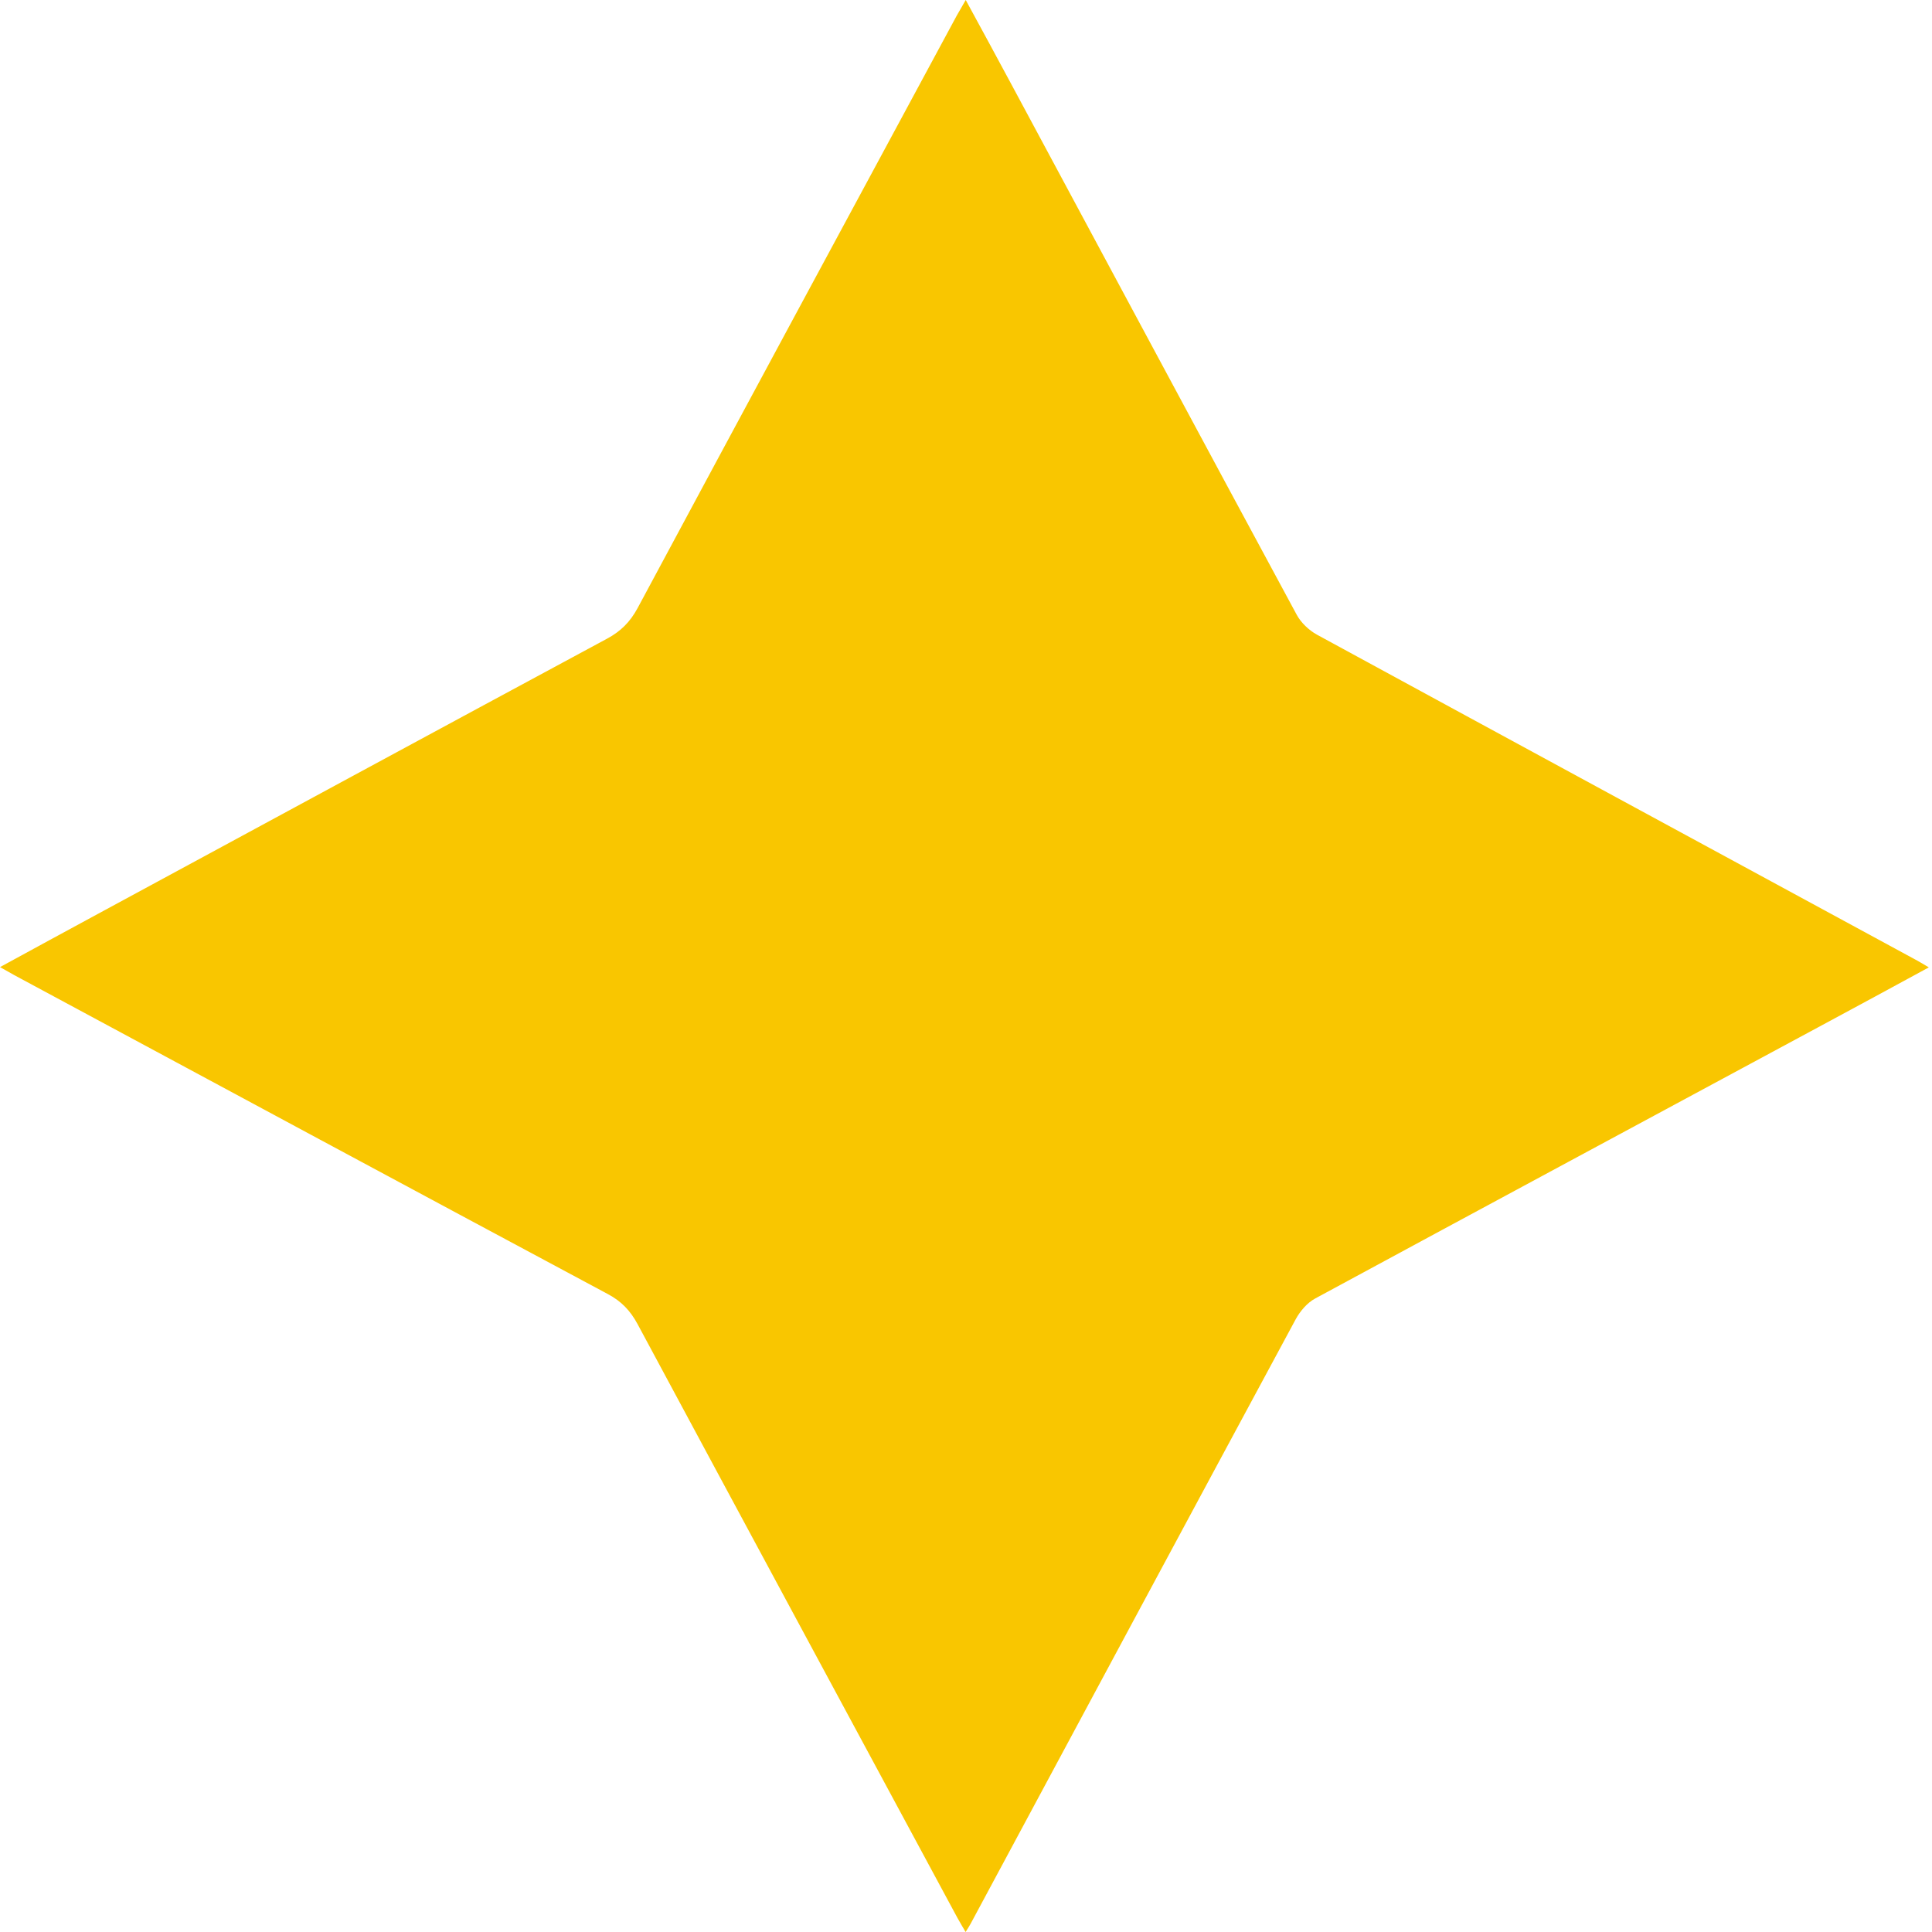
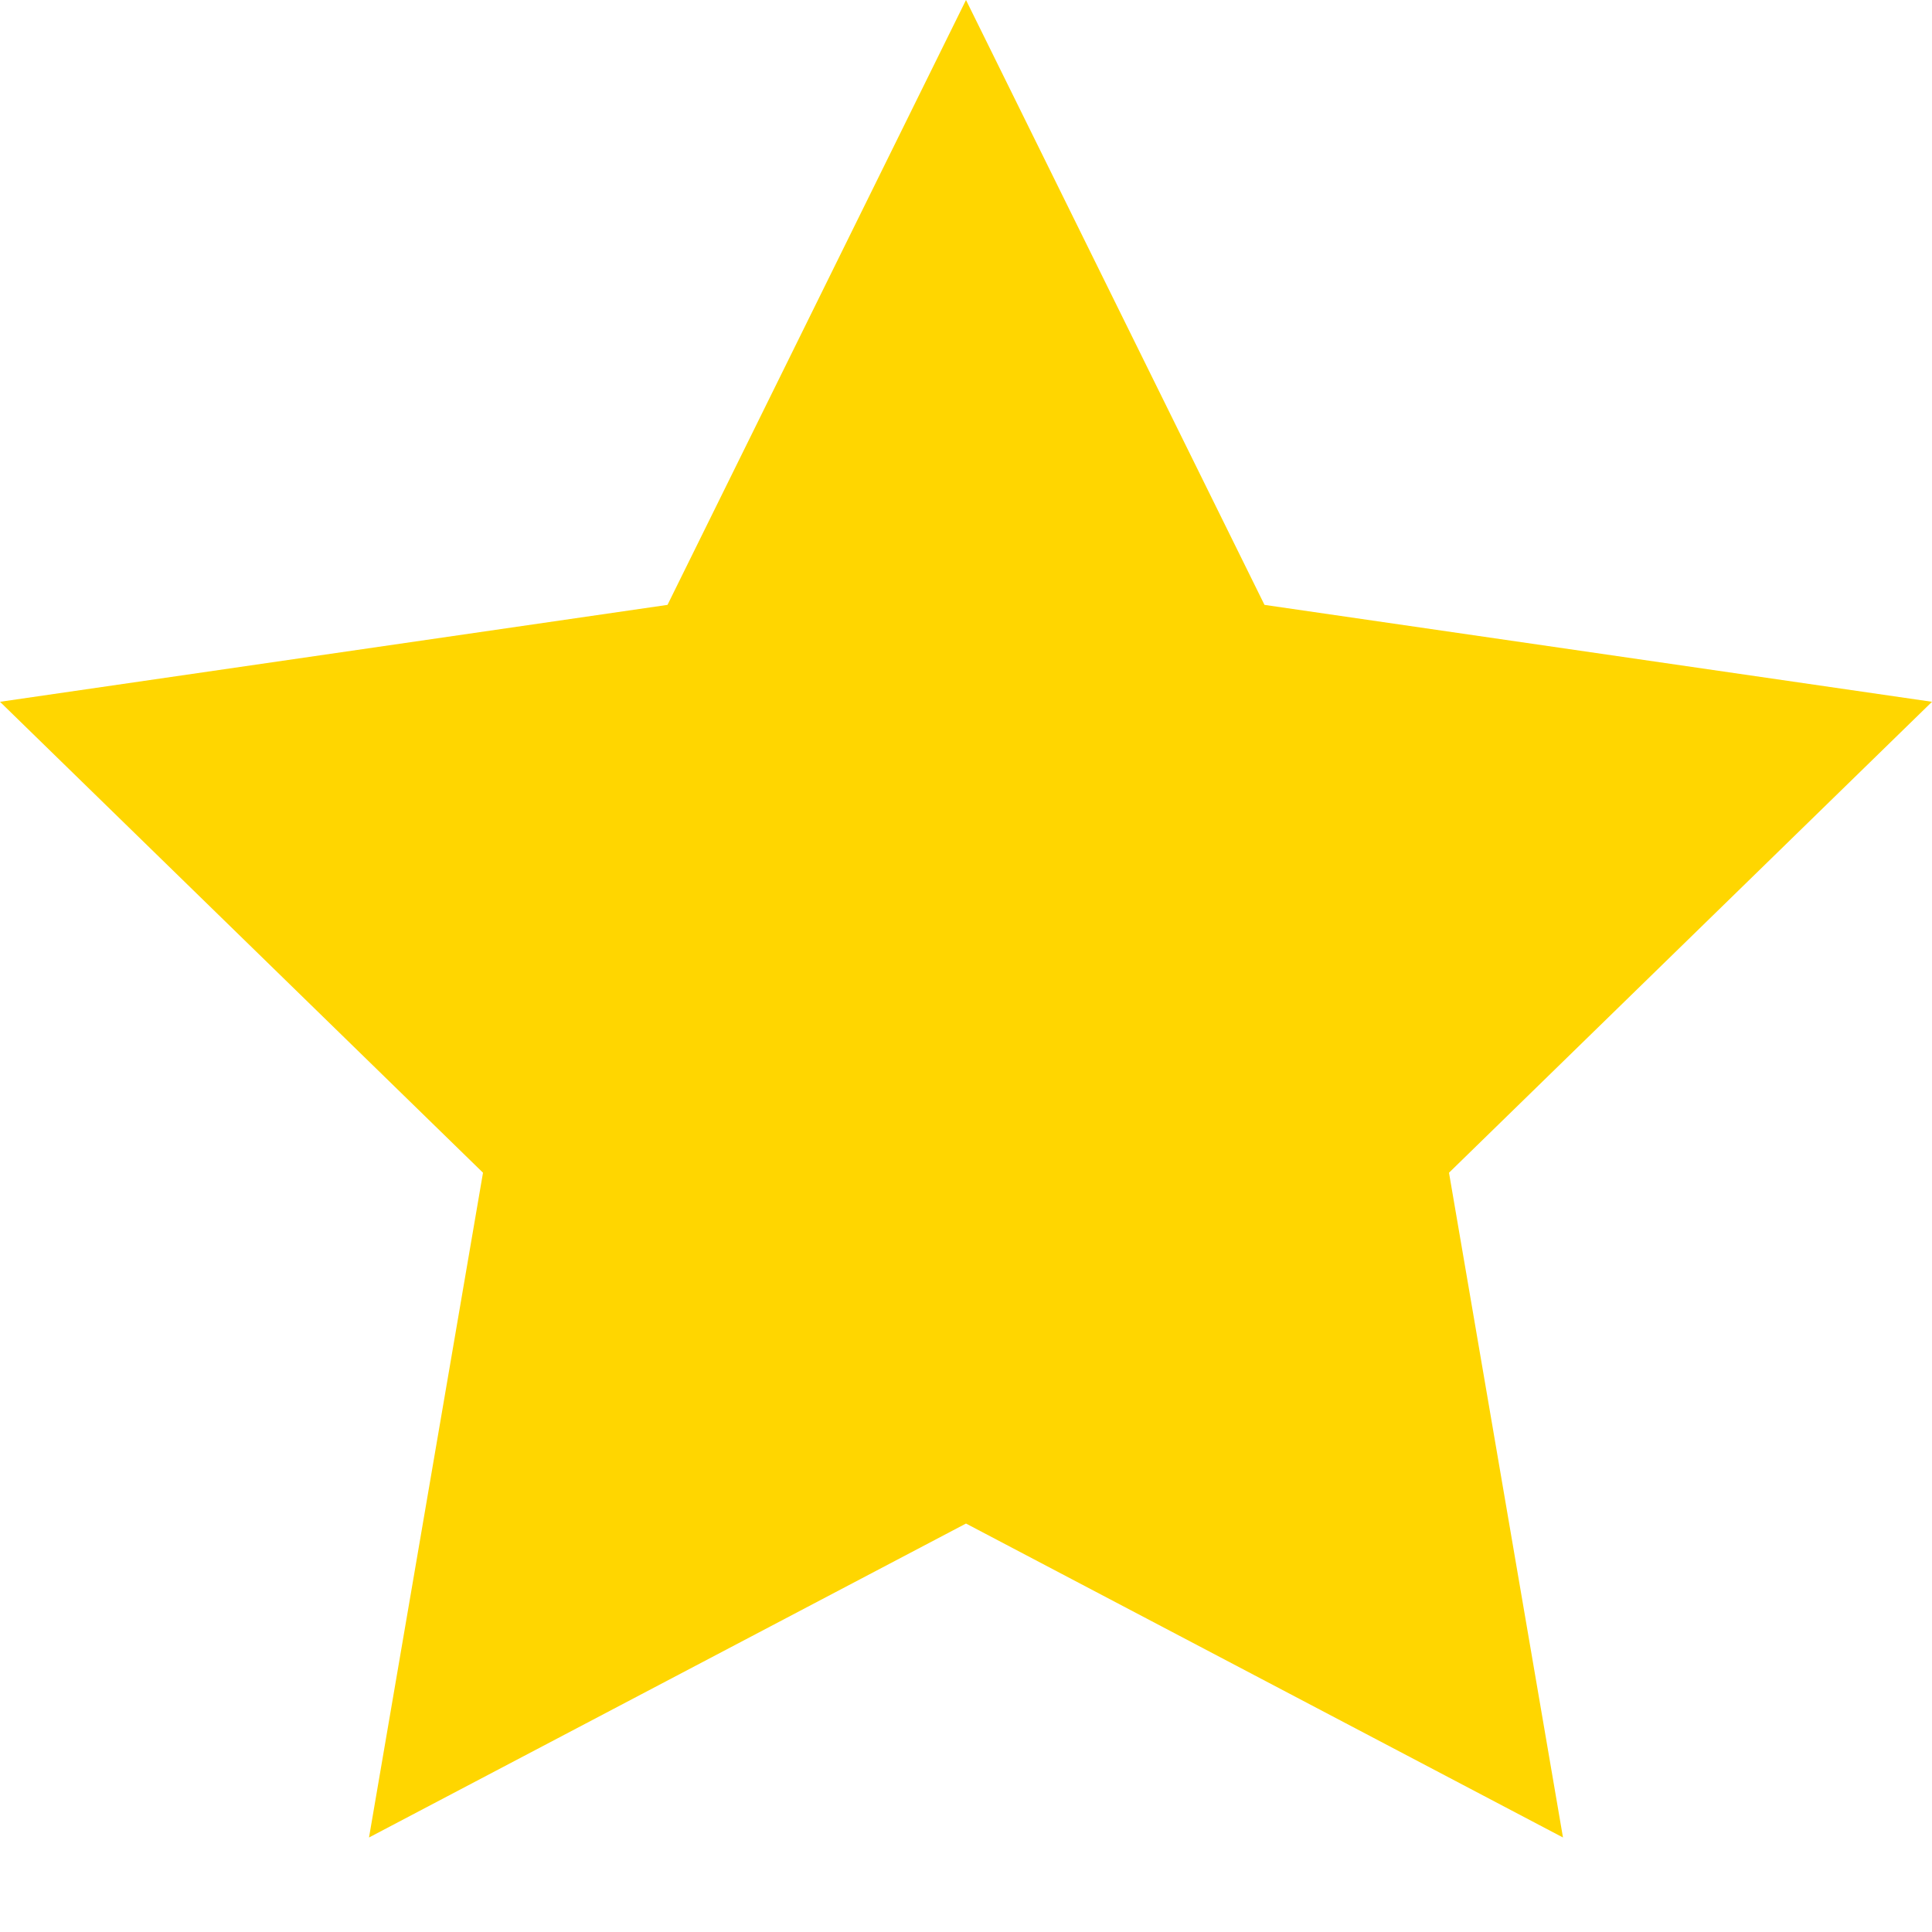
- <svg xmlns="http://www.w3.org/2000/svg" width="14px" height="14px" viewBox="0 0 14 14" version="1.1">
-   <defs />
-   <g id="Symbols" stroke="none" stroke-width="1" fill="none" fill-rule="evenodd">
-     <g id="Pro" transform="translate(-55, -79)" fill="#F9C600">
-       <g id="Conteúdo">
-         <g transform="translate(55, 0)">
-           <g id="Avaliações" transform="translate(0, 73)">
-             <g id="Estrelas" transform="translate(0, 6)">
-               <path d="M6.998,0 C7.113,0.212 7.223,0.413 7.331,0.615 C8.019,1.895 8.705,3.175 9.396,4.454 C9.427,4.512 9.485,4.567 9.543,4.599 C10.985,5.384 12.429,6.167 13.873,6.95 C13.904,6.966 13.934,6.985 13.977,7.01 C13.712,7.154 13.458,7.292 13.203,7.429 C11.979,8.089 10.754,8.747 9.531,9.409 C9.473,9.44 9.421,9.501 9.389,9.56 C8.602,11.019 7.818,12.48 7.033,13.941 C7.025,13.956 7.015,13.971 6.997,14 C6.974,13.96 6.955,13.929 6.937,13.896 C6.164,12.462 5.39,11.028 4.619,9.593 C4.567,9.497 4.503,9.43 4.406,9.378 C2.971,8.61 1.538,7.838 0.105,7.067 C0.074,7.05 0.044,7.032 0,7.008 C0.244,6.875 0.477,6.748 0.71,6.622 C1.939,5.957 3.168,5.291 4.399,4.628 C4.498,4.575 4.566,4.507 4.62,4.407 C5.389,2.974 6.161,1.544 6.933,0.113 C6.952,0.079 6.972,0.045 6.998,0" id="Fill-1" />
-             </g>
-           </g>
-         </g>
-       </g>
-     </g>
-   </g>
+ <svg xmlns="http://www.w3.org/2000/svg" width="12" height="12" viewBox="0 0 12 12">
+   <polygon fill="#FFD600" fill-rule="evenodd" points="6 9.463 2.292 11.413 3 7.284 0 4.359 4.146 3.757 6 0 7.854 3.757 12 4.359 9 7.284 9.708 11.413" />
</svg>
